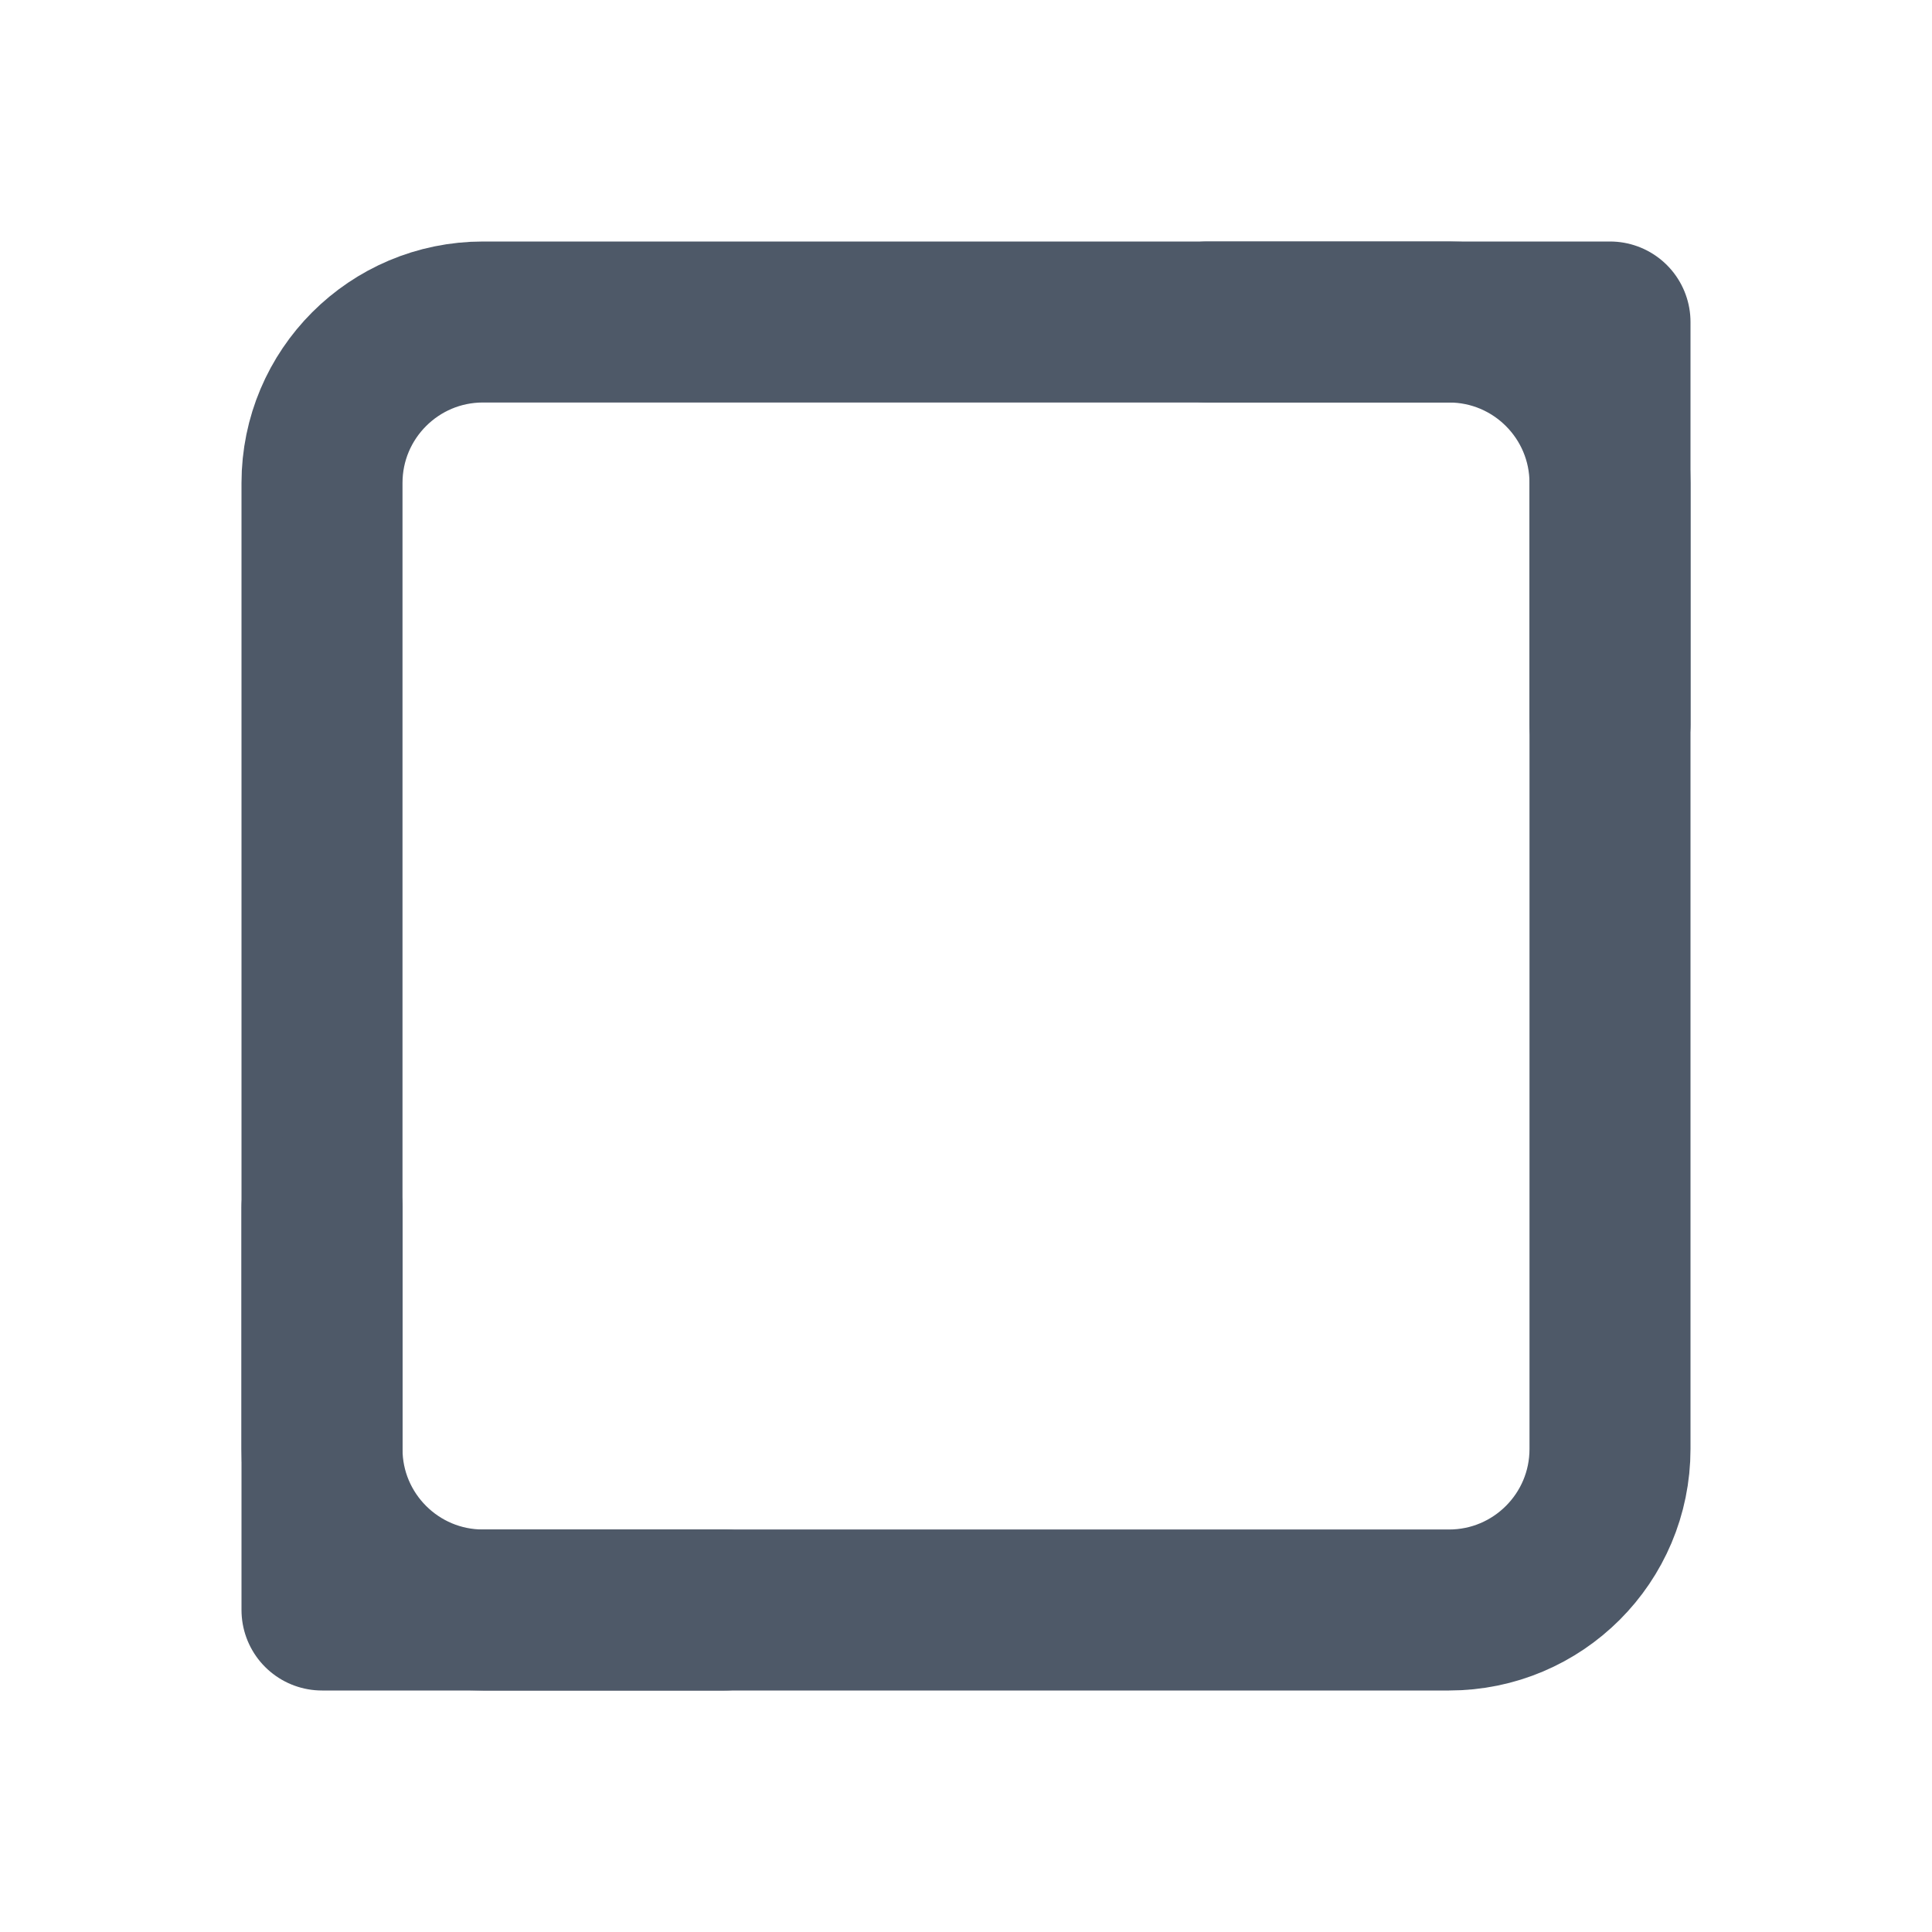
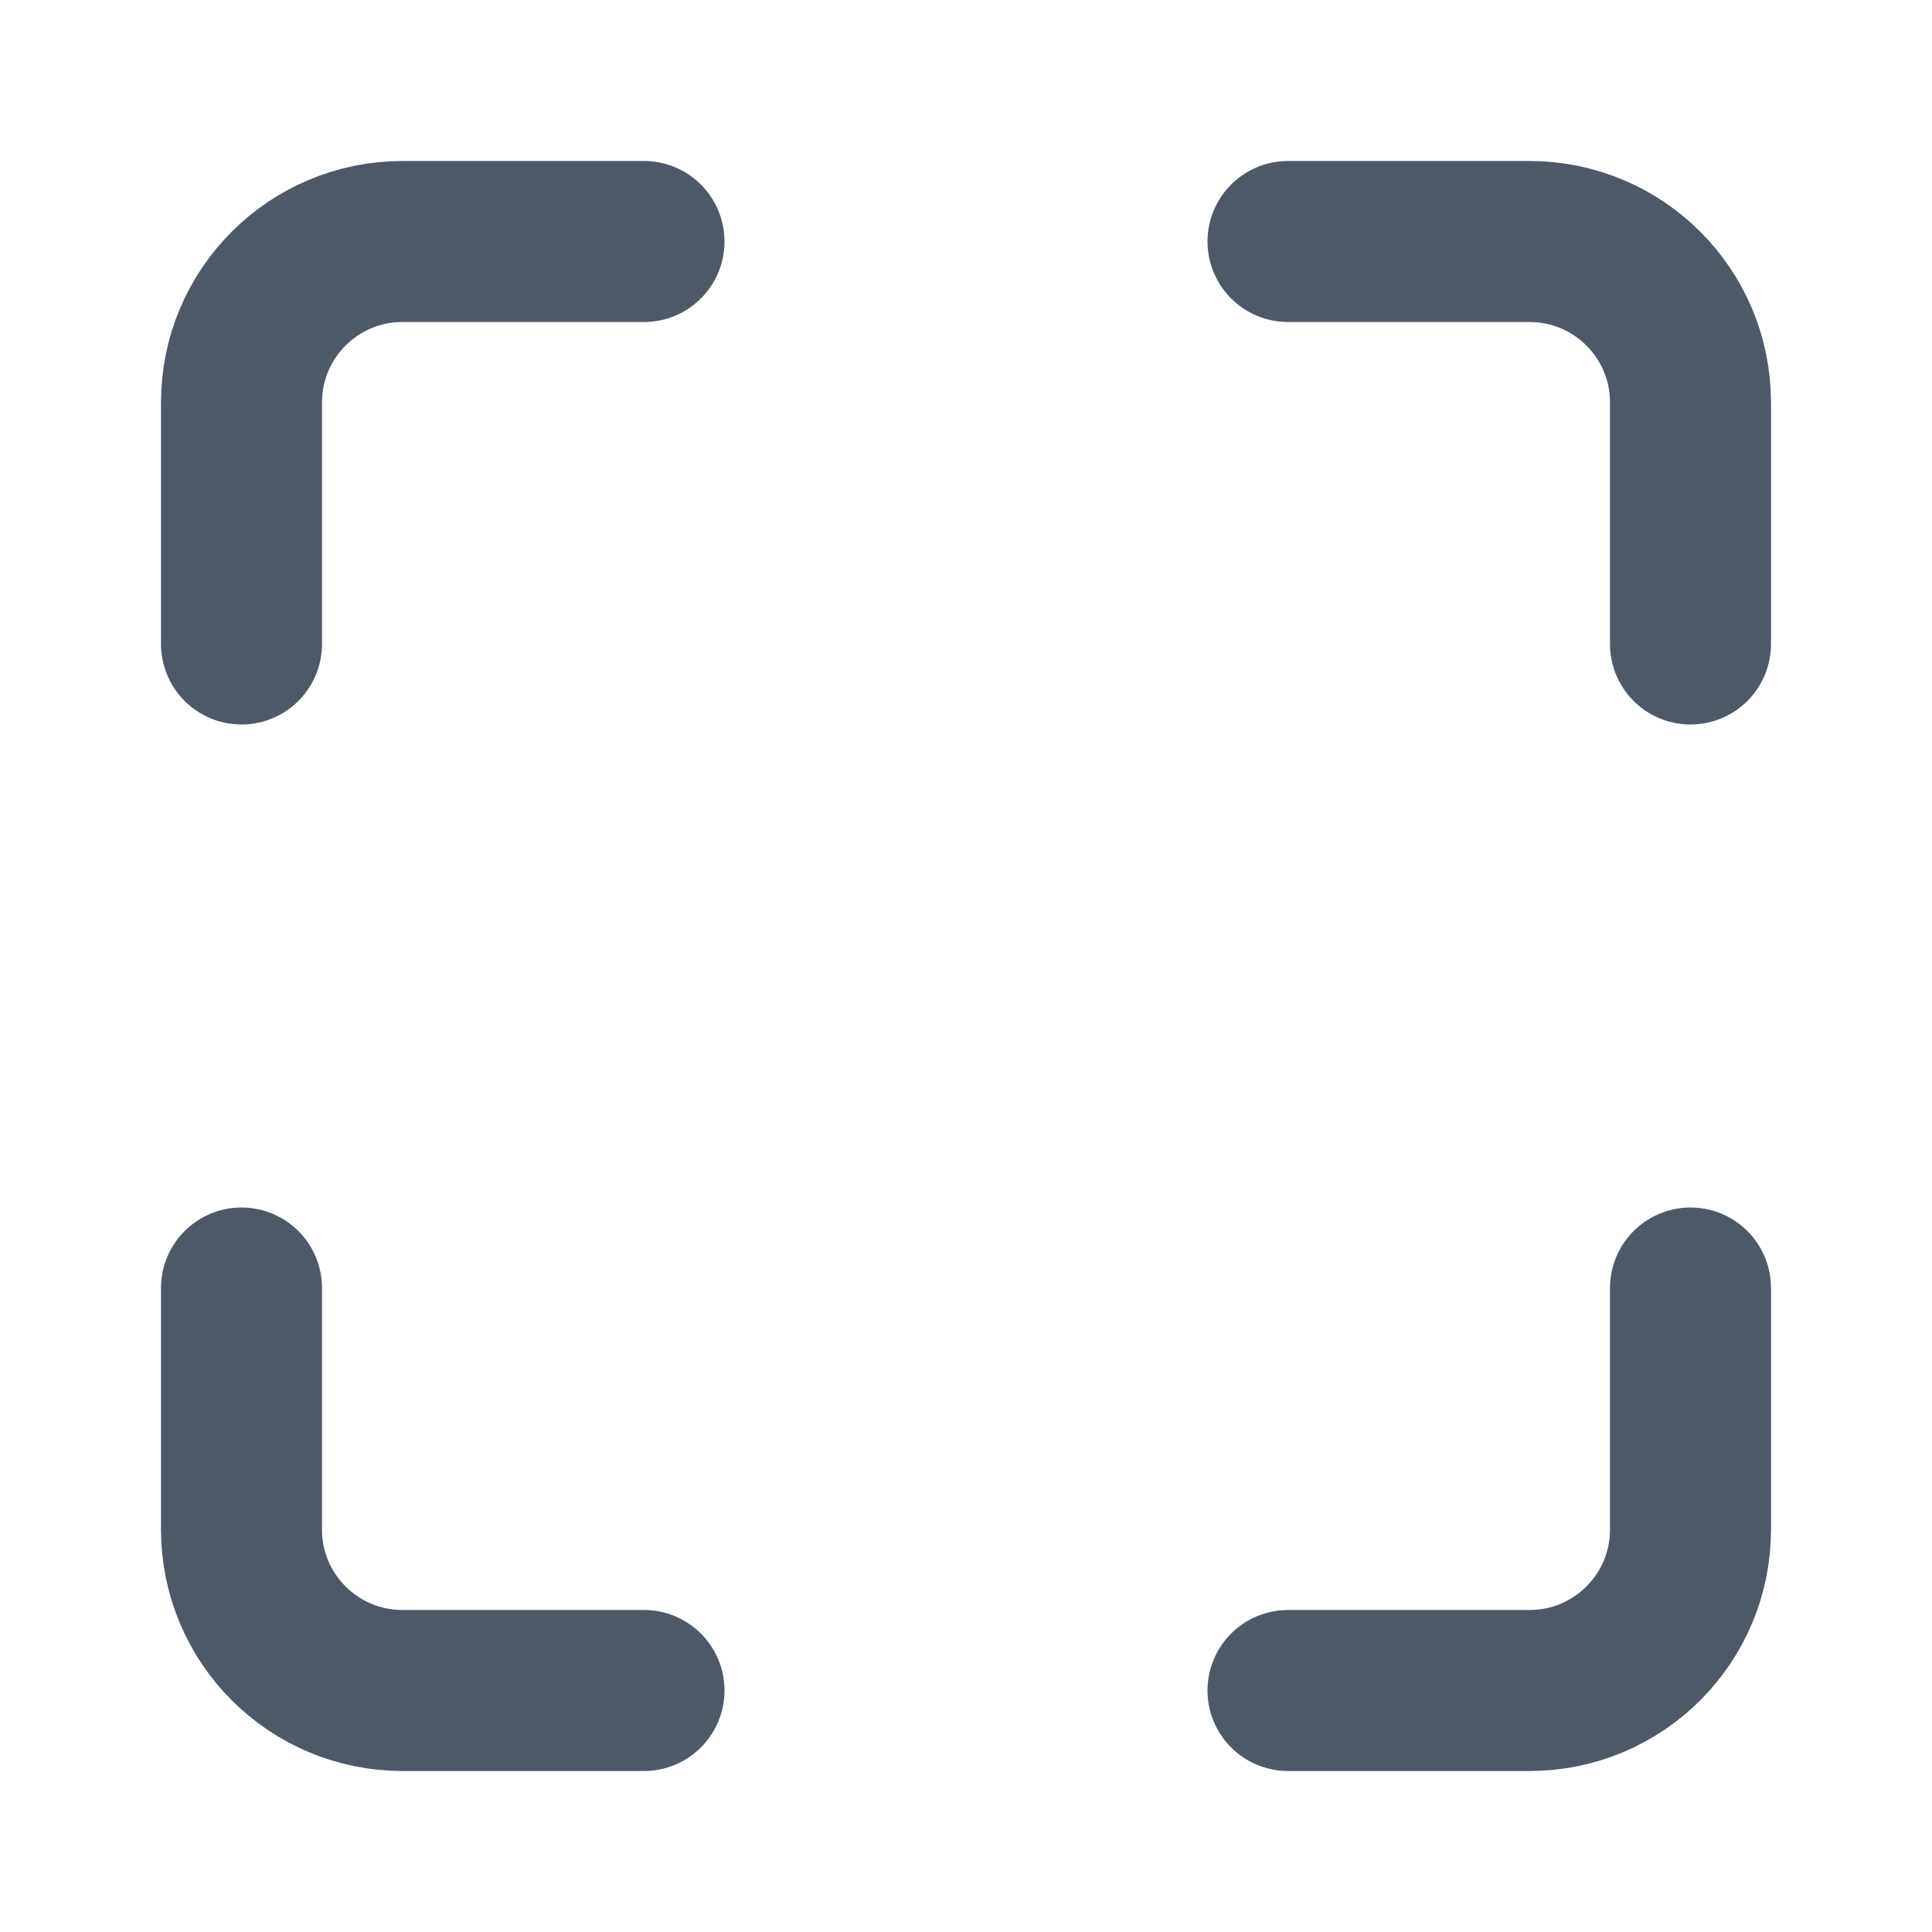
- <svg xmlns="http://www.w3.org/2000/svg" width="24" height="24" viewBox="0 0 24 24" fill="none">
-   <rect x="4" y="4" width="16" height="16" rx="2" stroke="#4E5968" stroke-width="2" />
-   <path d="M15 4H20V9M9 20H4V15" stroke="#4E5968" stroke-width="2" stroke-linecap="round" stroke-linejoin="round" />
+ <svg xmlns="http://www.w3.org/2000/svg" width="24" height="24" viewBox="0 0 24 24">
+   <path id="path1" fill="none" stroke="#4e5968" stroke-width="2" stroke-linecap="round" stroke-linejoin="round" d="M 8 3 L 5 3 C 3.895 3 3 3.895 3 5 L 3 8" />
+   <path id="path2" fill="none" stroke="#4e5968" stroke-width="2" stroke-linecap="round" stroke-linejoin="round" d="M 21 8 L 21 5 C 21 3.895 20.105 3 19 3 L 16 3" />
+   <path id="path3" fill="none" stroke="#4e5968" stroke-width="2" stroke-linecap="round" stroke-linejoin="round" d="M 3 16 L 3 19 C 3 20.105 3.895 21 5 21 L 8 21" />
+   <path id="path4" fill="none" stroke="#4e5968" stroke-width="2" stroke-linecap="round" stroke-linejoin="round" d="M 16 21 L 19 21 C 20.105 21 21 20.105 21 19 L 21 16" />
</svg>
